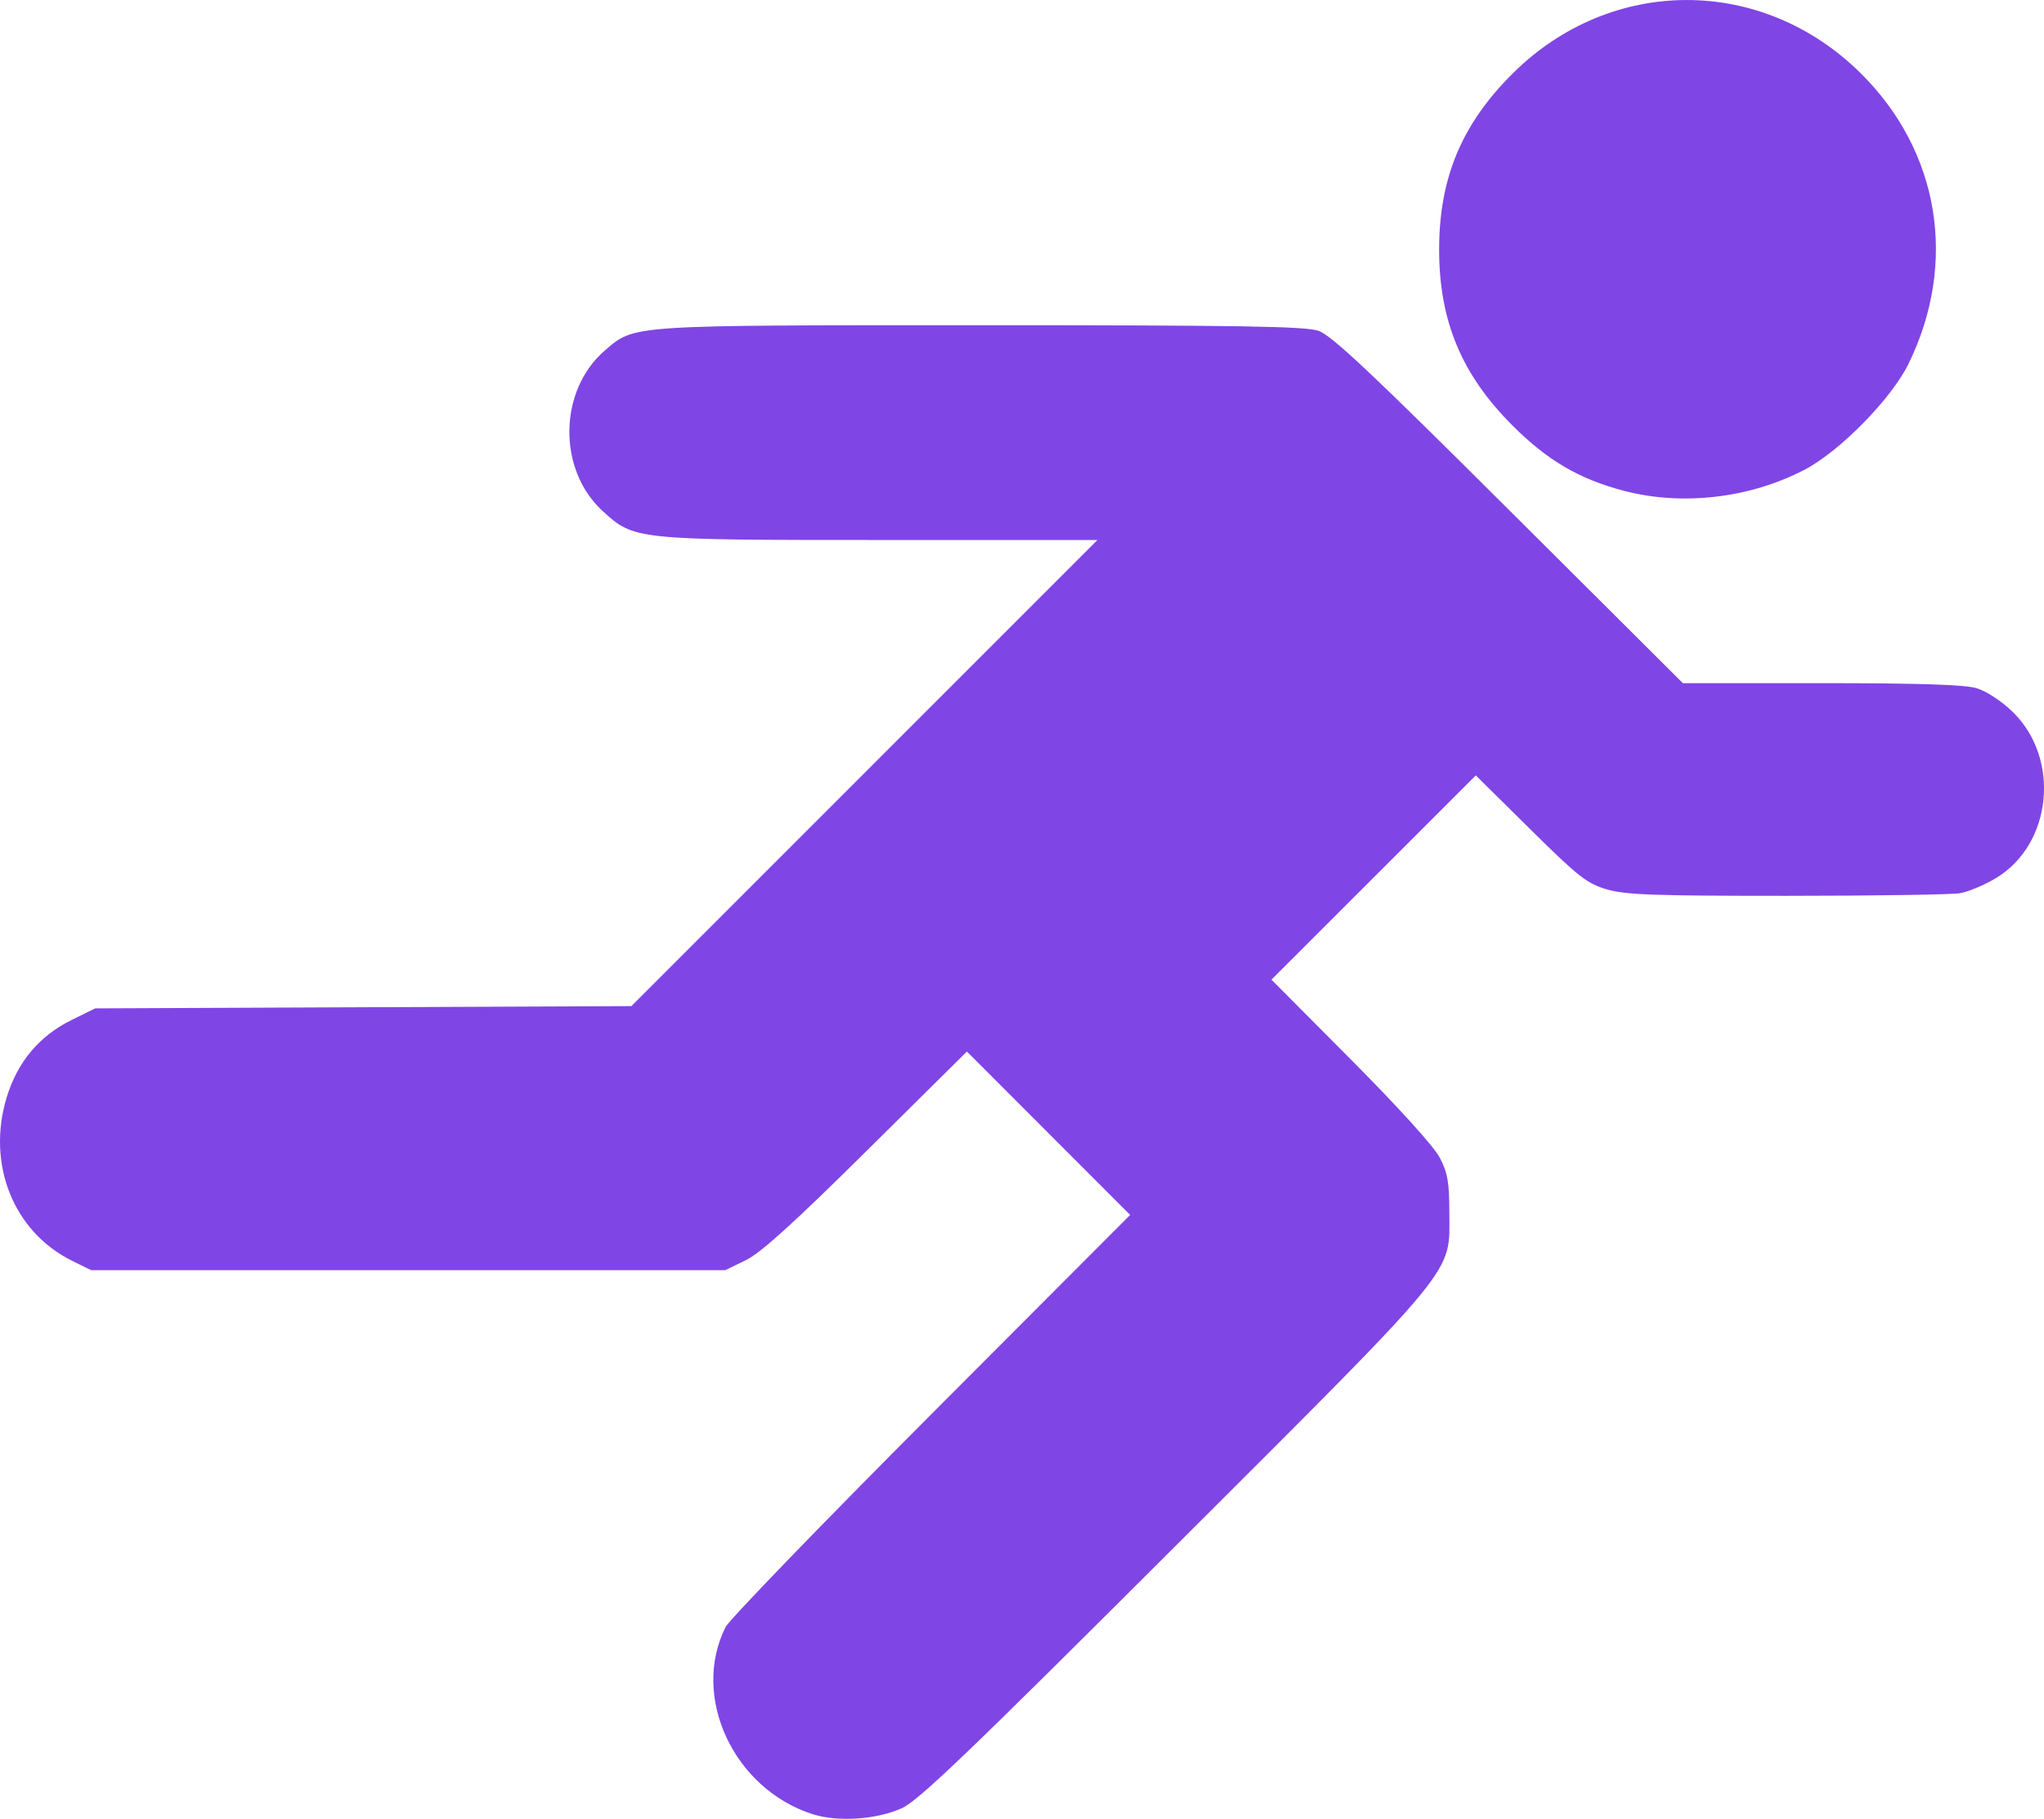
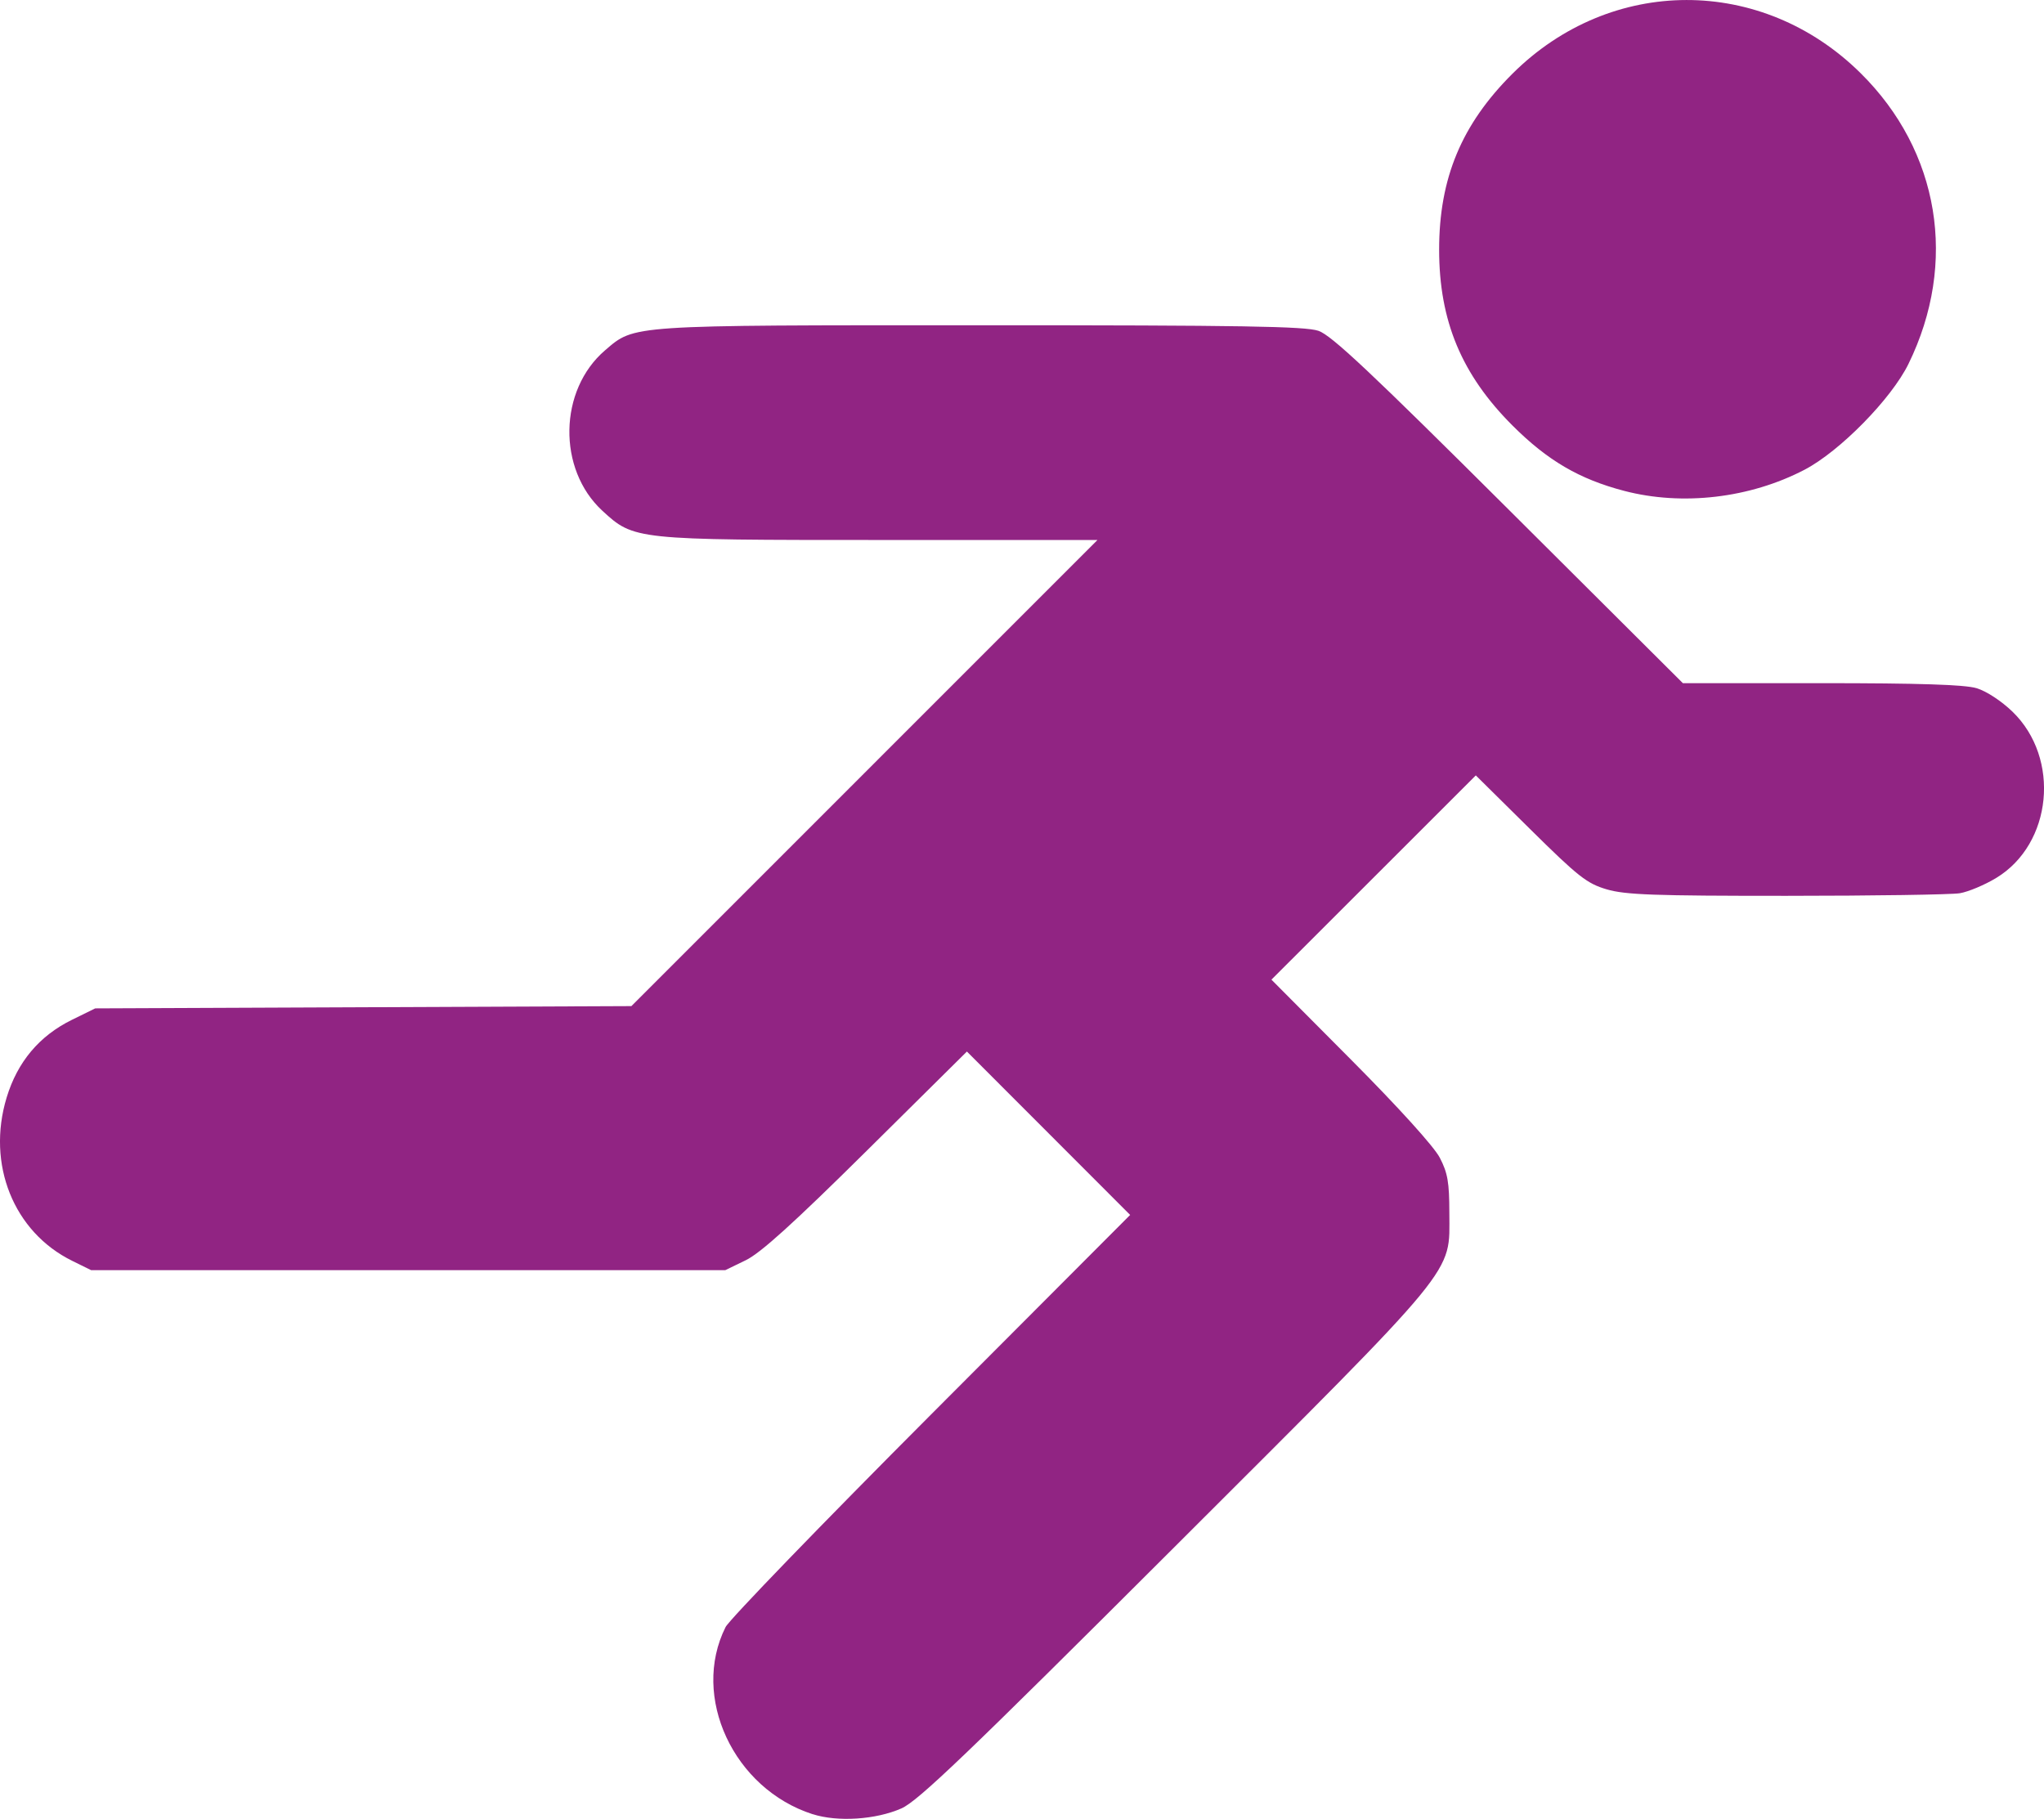
<svg xmlns="http://www.w3.org/2000/svg" width="101.094mm" height="89.968mm" viewBox="0 0 101.094 89.968" version="1.1" id="svg1040">
  <defs id="defs1034" />
  <g id="layer1" transform="translate(2.921949,-8.599537)">
-     <path style="fill:#8045e5;fill-opacity:1;stroke-width:0.202" d="M 37.271,98.336 C 33.358,97.08 31.238,92.523 32.964,89.08 c 0.181,-0.362 4.758,-5.097 10.17,-10.522 l 9.84,-9.864 -4.037,-4.041 -4.037,-4.041 -4.964,4.917 c -3.616,3.581 -5.239,5.05 -5.976,5.407 l -1.012,0.491 H 17.268 1.587 L 0.65,70.965 C -2.251,69.536 -3.595,66.186 -2.593,62.885 c 0.535,-1.762 1.617,-3.05 3.225,-3.84 l 1.156,-0.568 13.259,-0.056 13.259,-0.056 11.526,-11.528 11.526,-11.528 H 40.623 c -12.146,0 -12.189,-0.005 -13.753,-1.446 -2.23,-2.055 -2.163,-5.971 0.136,-7.938 1.475,-1.263 1.111,-1.238 18.589,-1.238 12.899,0 16.035,0.052 16.693,0.276 0.642,0.219 2.591,2.051 9.416,8.852 l 8.607,8.576 h 6.848 c 4.837,0 7.092,0.073 7.68,0.249 0.481,0.144 1.23,0.635 1.776,1.163 2.383,2.307 1.969,6.54 -0.805,8.222 -0.572,0.347 -1.383,0.687 -1.802,0.757 -0.419,0.069 -4.274,0.127 -8.566,0.128 -6.57,0.002 -7.977,-0.049 -8.903,-0.322 -0.976,-0.288 -1.4,-0.622 -3.784,-2.979 l -2.685,-2.655 -5.054,5.051 -5.054,5.051 3.926,3.947 c 2.365,2.378 4.114,4.309 4.399,4.858 0.393,0.756 0.473,1.219 0.474,2.732 0.003,3.084 0.621,2.332 -13.598,16.531 -10.274,10.26 -12.68,12.563 -13.501,12.925 -1.267,0.559 -3.156,0.681 -4.39,0.285 z m 40.131,-65.458 c -2.213,-0.58 -3.783,-1.498 -5.513,-3.226 -2.522,-2.519 -3.633,-5.181 -3.633,-8.707 0,-3.531 1.112,-6.197 3.631,-8.704 4.867,-4.844 12.325,-4.855 17.212,-0.026 3.909,3.862 4.819,9.378 2.372,14.381 -0.846,1.73 -3.395,4.326 -5.144,5.239 -2.697,1.407 -6.043,1.799 -8.925,1.043 z" id="path1000" />
+     <path style="fill:#912483;fill-opacity:1;stroke-width:0.202" d="M 37.271,98.336 C 33.358,97.08 31.238,92.523 32.964,89.08 c 0.181,-0.362 4.758,-5.097 10.17,-10.522 l 9.84,-9.864 -4.037,-4.041 -4.037,-4.041 -4.964,4.917 c -3.616,3.581 -5.239,5.05 -5.976,5.407 l -1.012,0.491 H 17.268 1.587 L 0.65,70.965 C -2.251,69.536 -3.595,66.186 -2.593,62.885 c 0.535,-1.762 1.617,-3.05 3.225,-3.84 l 1.156,-0.568 13.259,-0.056 13.259,-0.056 11.526,-11.528 11.526,-11.528 H 40.623 c -12.146,0 -12.189,-0.005 -13.753,-1.446 -2.23,-2.055 -2.163,-5.971 0.136,-7.938 1.475,-1.263 1.111,-1.238 18.589,-1.238 12.899,0 16.035,0.052 16.693,0.276 0.642,0.219 2.591,2.051 9.416,8.852 l 8.607,8.576 h 6.848 c 4.837,0 7.092,0.073 7.68,0.249 0.481,0.144 1.23,0.635 1.776,1.163 2.383,2.307 1.969,6.54 -0.805,8.222 -0.572,0.347 -1.383,0.687 -1.802,0.757 -0.419,0.069 -4.274,0.127 -8.566,0.128 -6.57,0.002 -7.977,-0.049 -8.903,-0.322 -0.976,-0.288 -1.4,-0.622 -3.784,-2.979 l -2.685,-2.655 -5.054,5.051 -5.054,5.051 3.926,3.947 c 2.365,2.378 4.114,4.309 4.399,4.858 0.393,0.756 0.473,1.219 0.474,2.732 0.003,3.084 0.621,2.332 -13.598,16.531 -10.274,10.26 -12.68,12.563 -13.501,12.925 -1.267,0.559 -3.156,0.681 -4.39,0.285 z m 40.131,-65.458 c -2.213,-0.58 -3.783,-1.498 -5.513,-3.226 -2.522,-2.519 -3.633,-5.181 -3.633,-8.707 0,-3.531 1.112,-6.197 3.631,-8.704 4.867,-4.844 12.325,-4.855 17.212,-0.026 3.909,3.862 4.819,9.378 2.372,14.381 -0.846,1.73 -3.395,4.326 -5.144,5.239 -2.697,1.407 -6.043,1.799 -8.925,1.043 z" id="path1000" />
  </g>
</svg>
